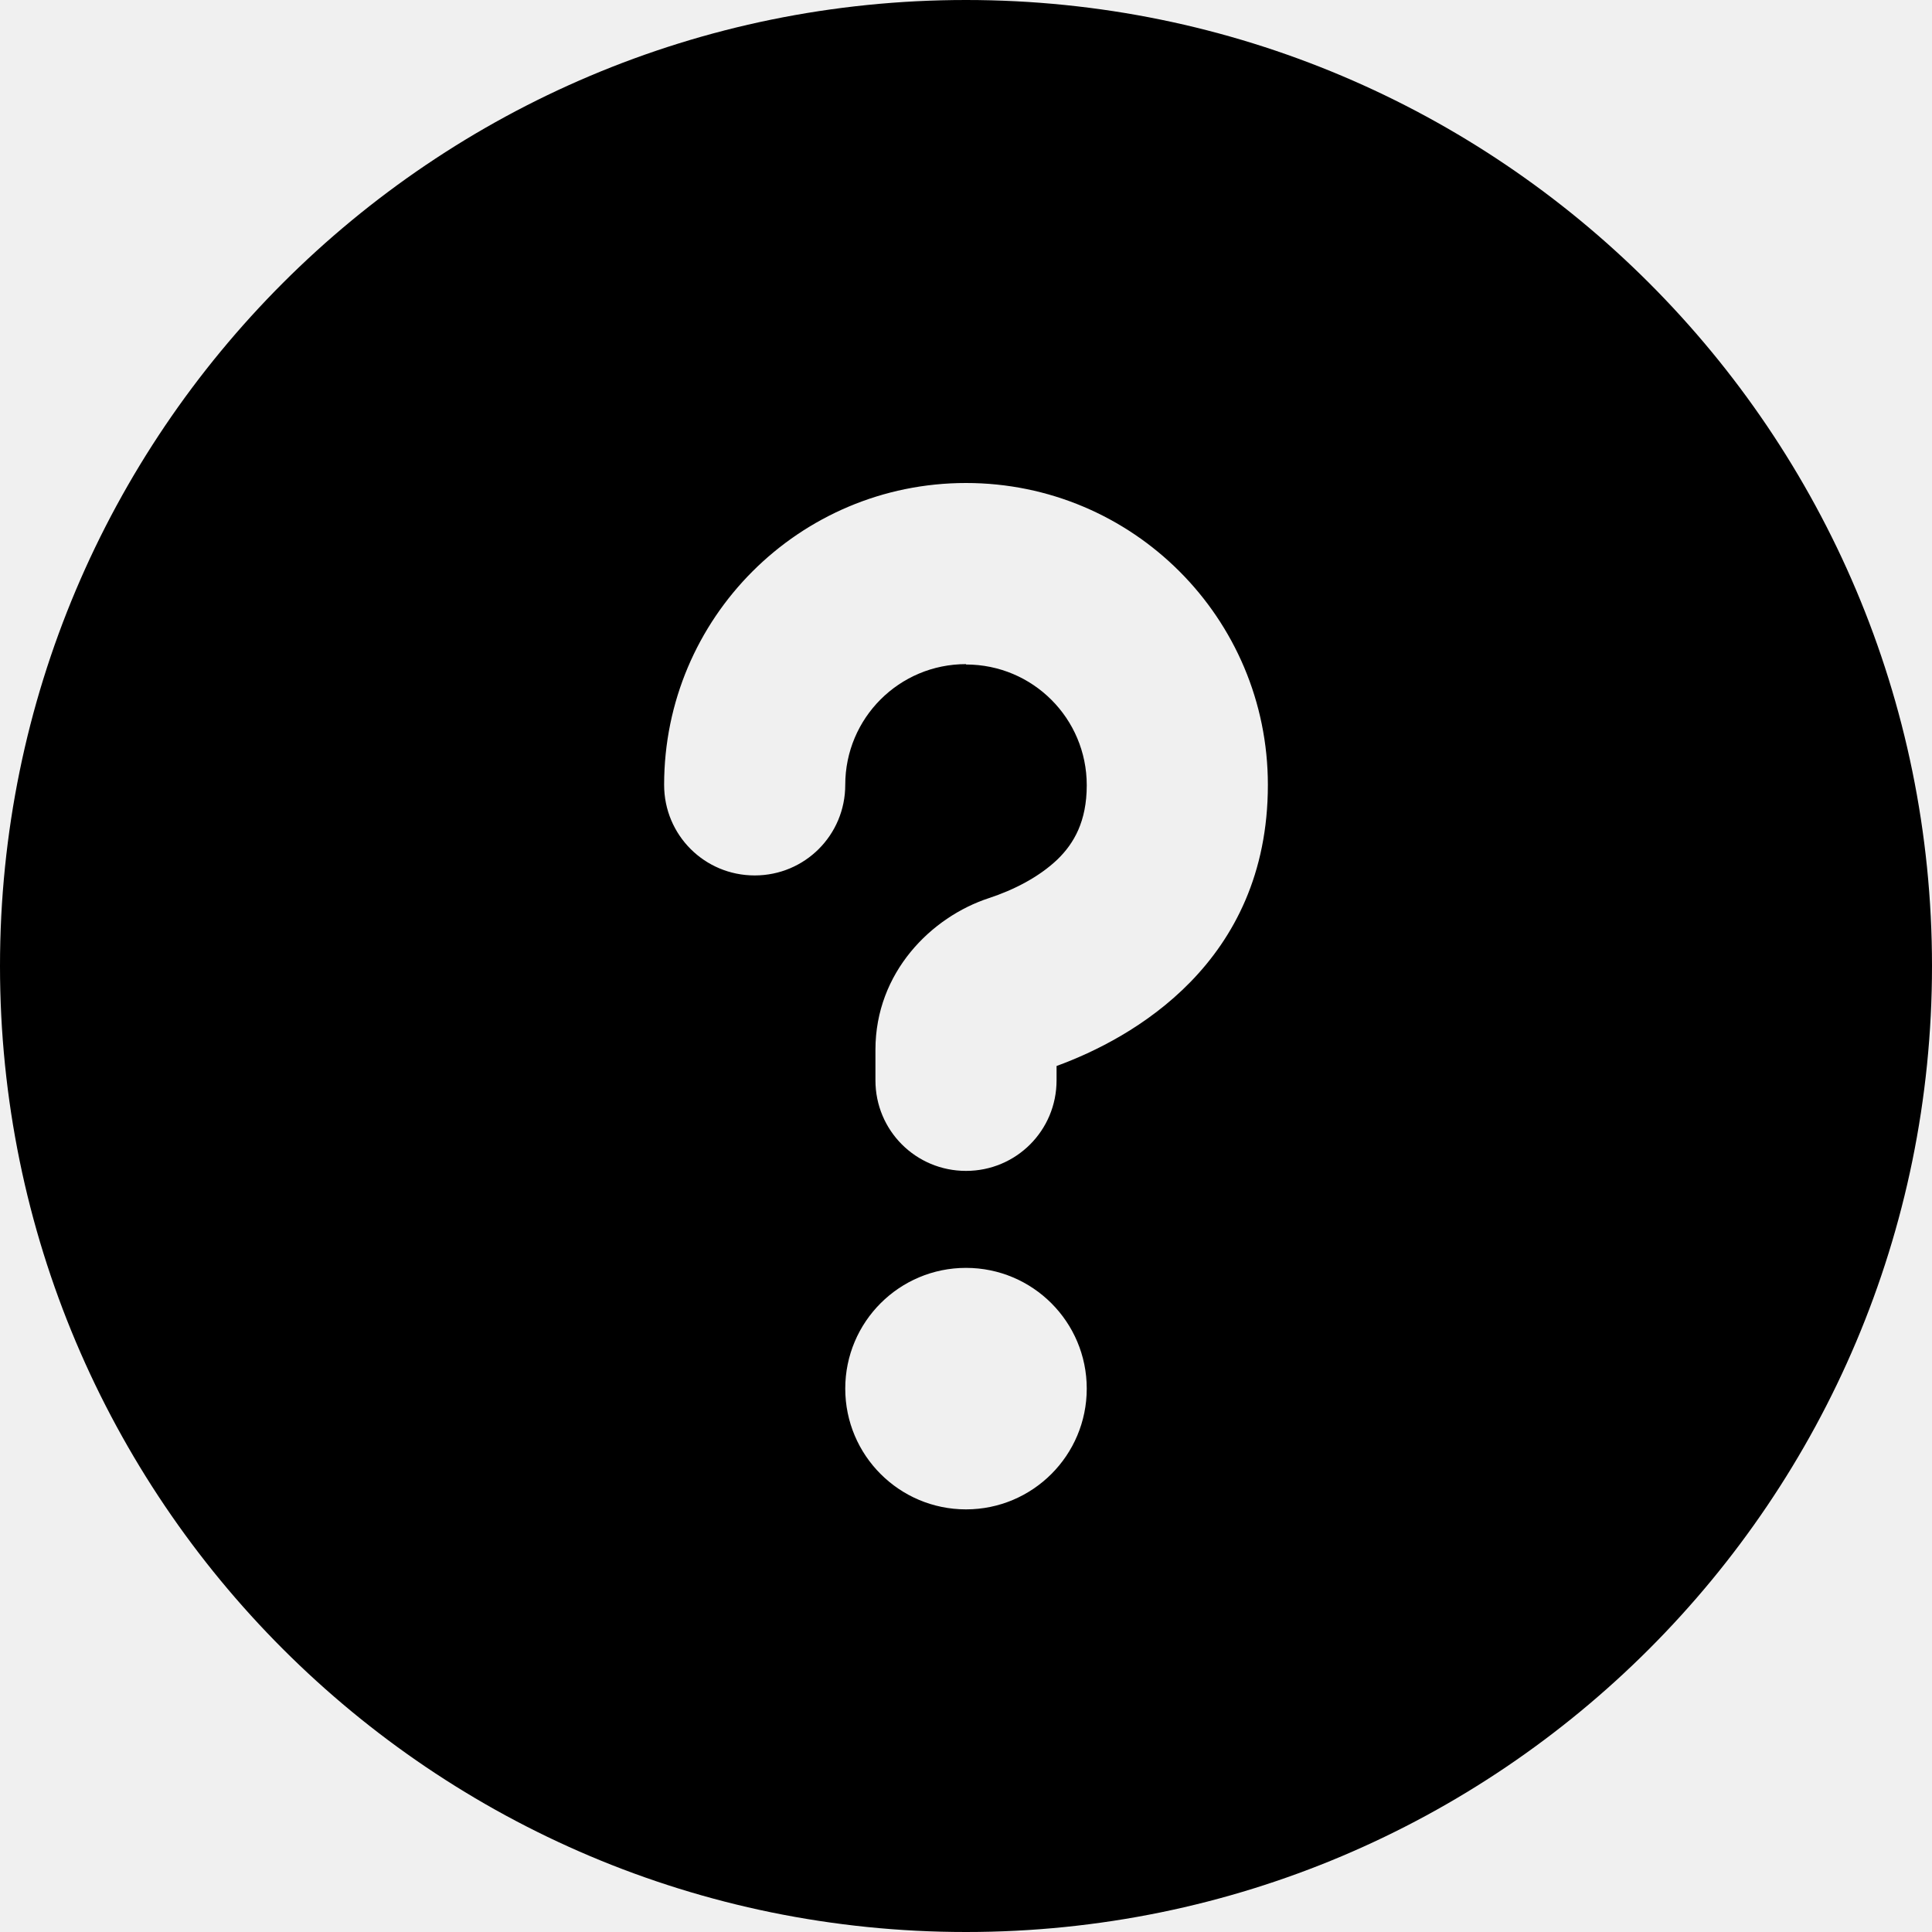
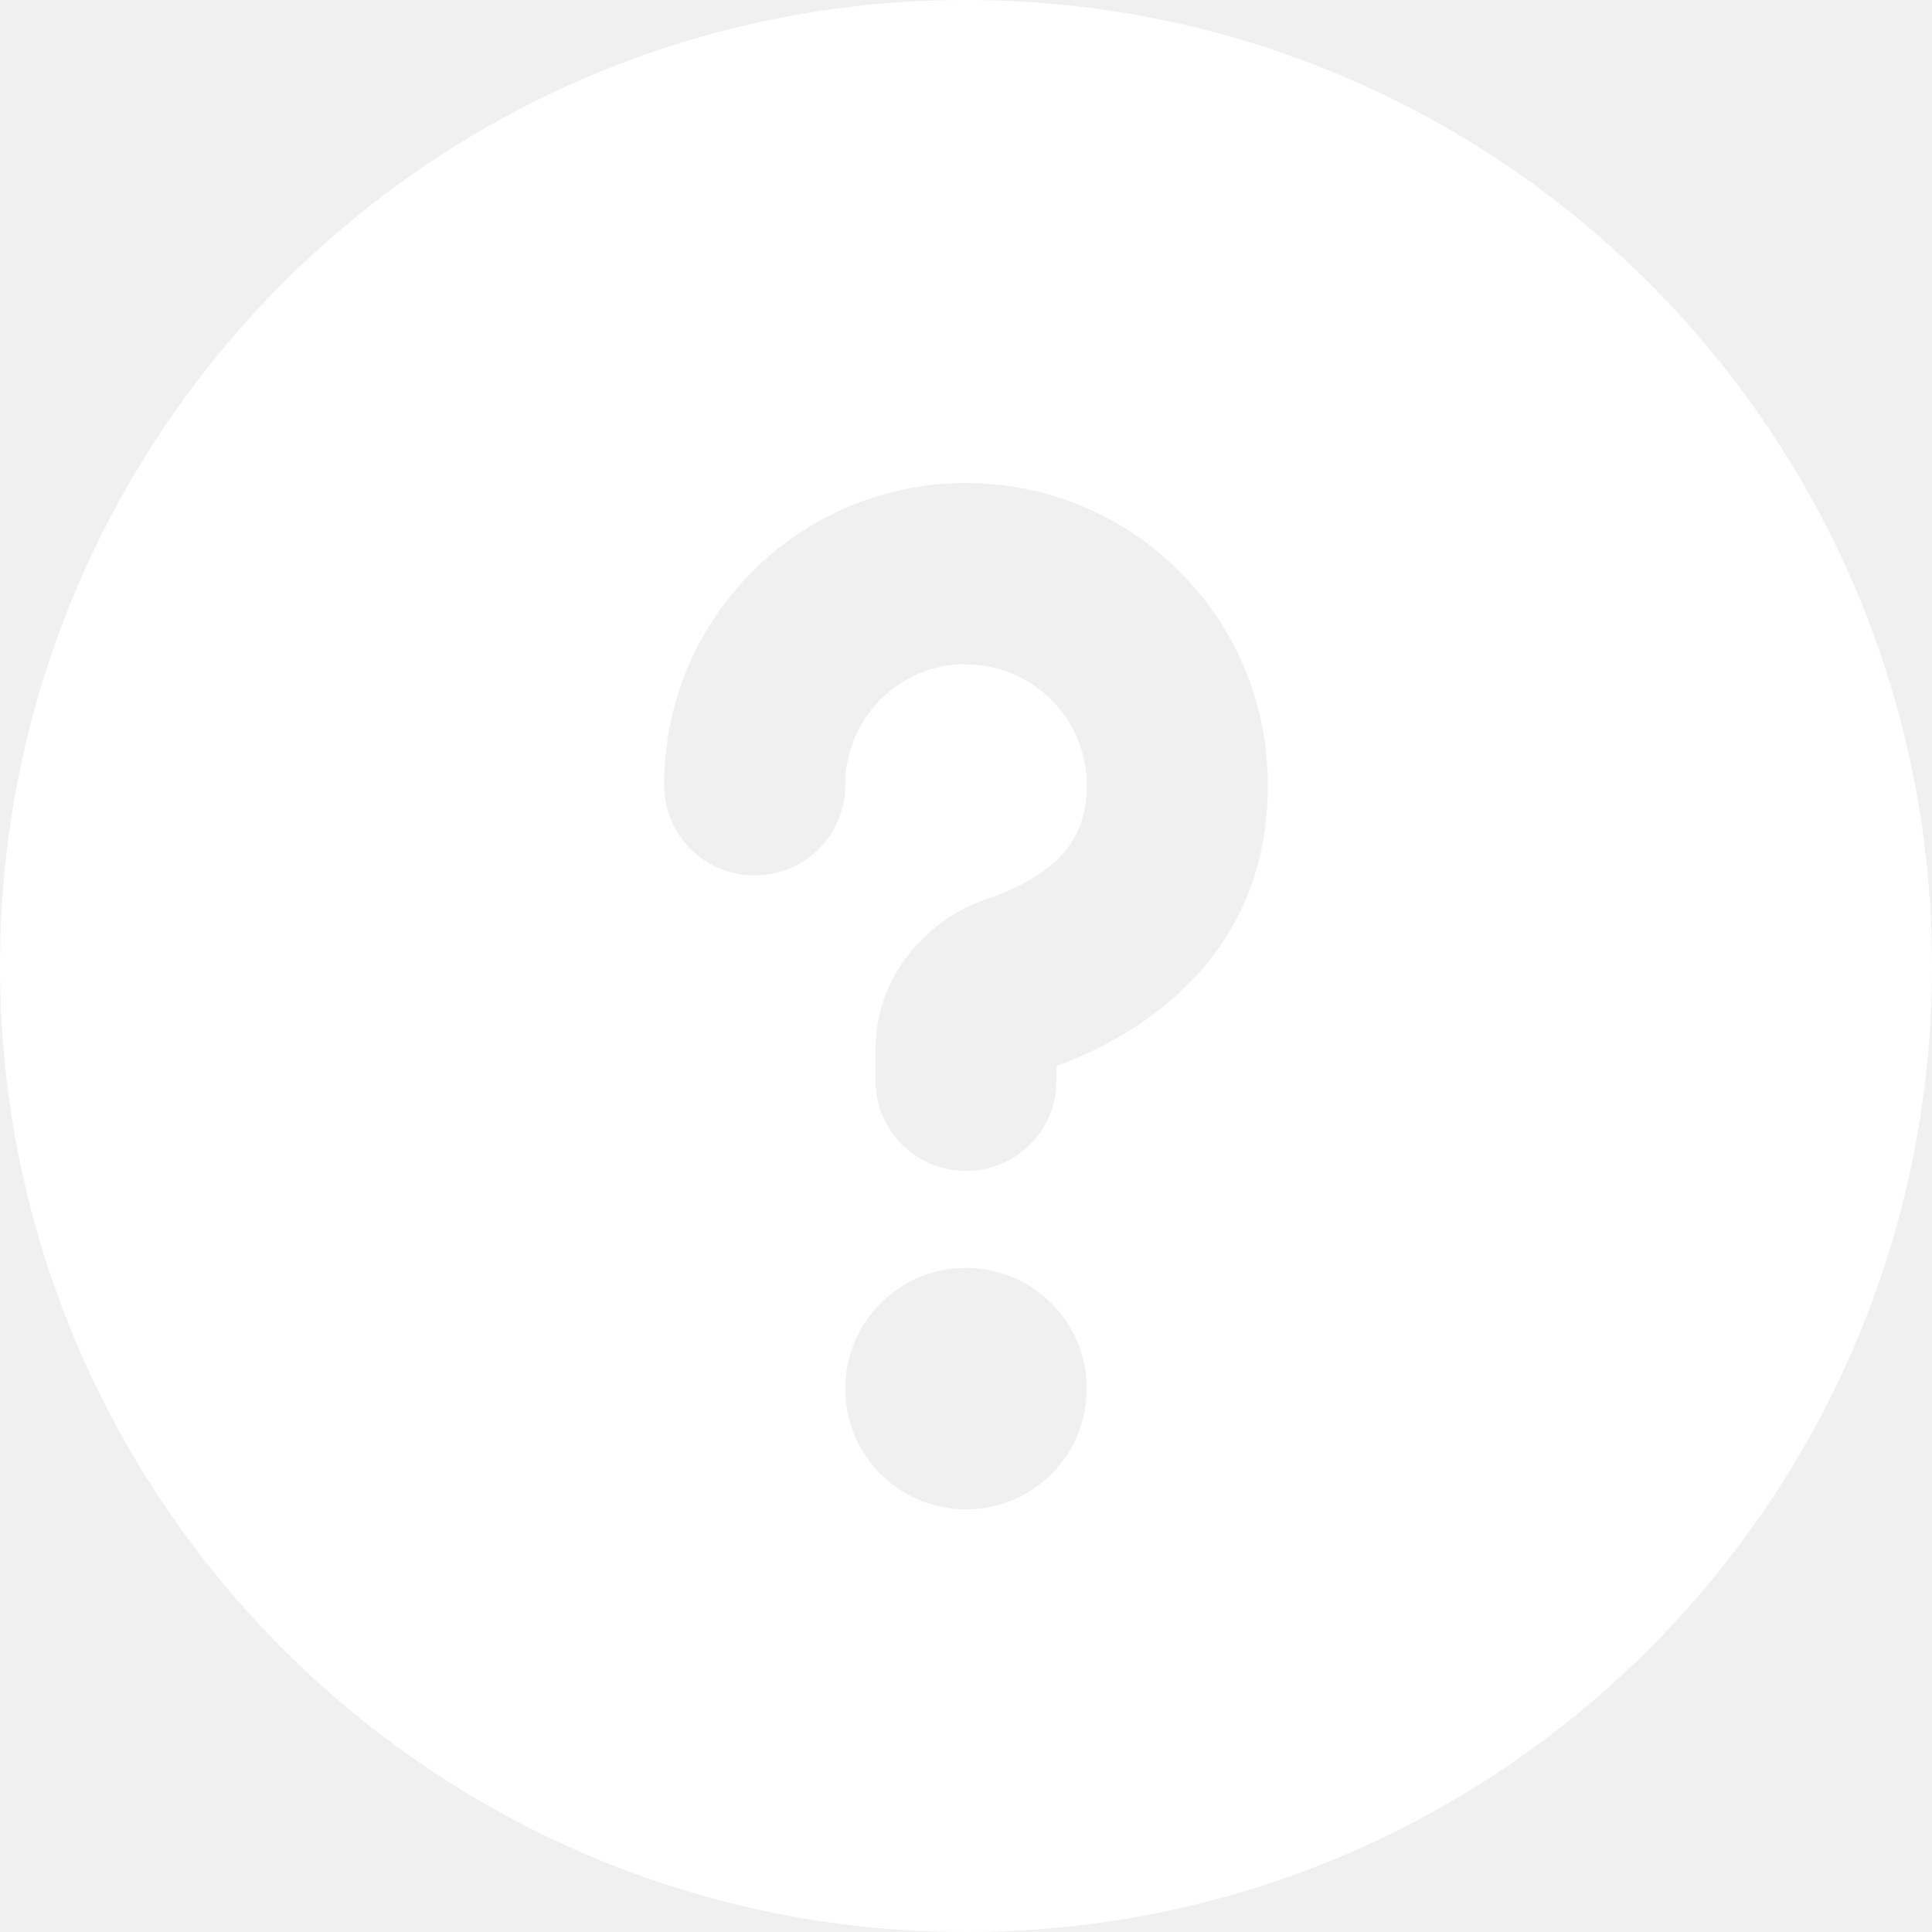
<svg xmlns="http://www.w3.org/2000/svg" viewBox="0 0 512 512">
-   <path fill="currentColor" d="M256 512a256 256 0 1 0 0-512 256 256 0 1 0 0 512zm0-336c-17.7 0-32 14.3-32 32 0 13.3-10.7 24-24 24s-24-10.7-24-24c0-44.2 35.8-80 80-80s80 35.8 80 80c0 47.2-36 67.2-56 74.5l0 3.8c0 13.3-10.7 24-24 24s-24-10.7-24-24l0-8.1c0-20.5 14.8-35.2 30.1-40.2 6.4-2.1 13.2-5.5 18.2-10.3 4.3-4.2 7.7-10 7.7-19.6 0-17.7-14.3-32-32-32zM224 368a32 32 0 1 1 64 0 32 32 0 1 1 -64 0z" />
+   <path fill="#FFFFFF" d="M256 512a256 256 0 1 0 0-512 256 256 0 1 0 0 512zm0-336c-17.7 0-32 14.3-32 32 0 13.3-10.7 24-24 24s-24-10.7-24-24c0-44.2 35.8-80 80-80s80 35.8 80 80c0 47.2-36 67.2-56 74.5l0 3.8c0 13.3-10.7 24-24 24s-24-10.7-24-24l0-8.1c0-20.5 14.8-35.2 30.1-40.2 6.4-2.1 13.2-5.5 18.2-10.3 4.3-4.2 7.7-10 7.7-19.6 0-17.7-14.3-32-32-32zM224 368a32 32 0 1 1 64 0 32 32 0 1 1 -64 0z" />
</svg>
